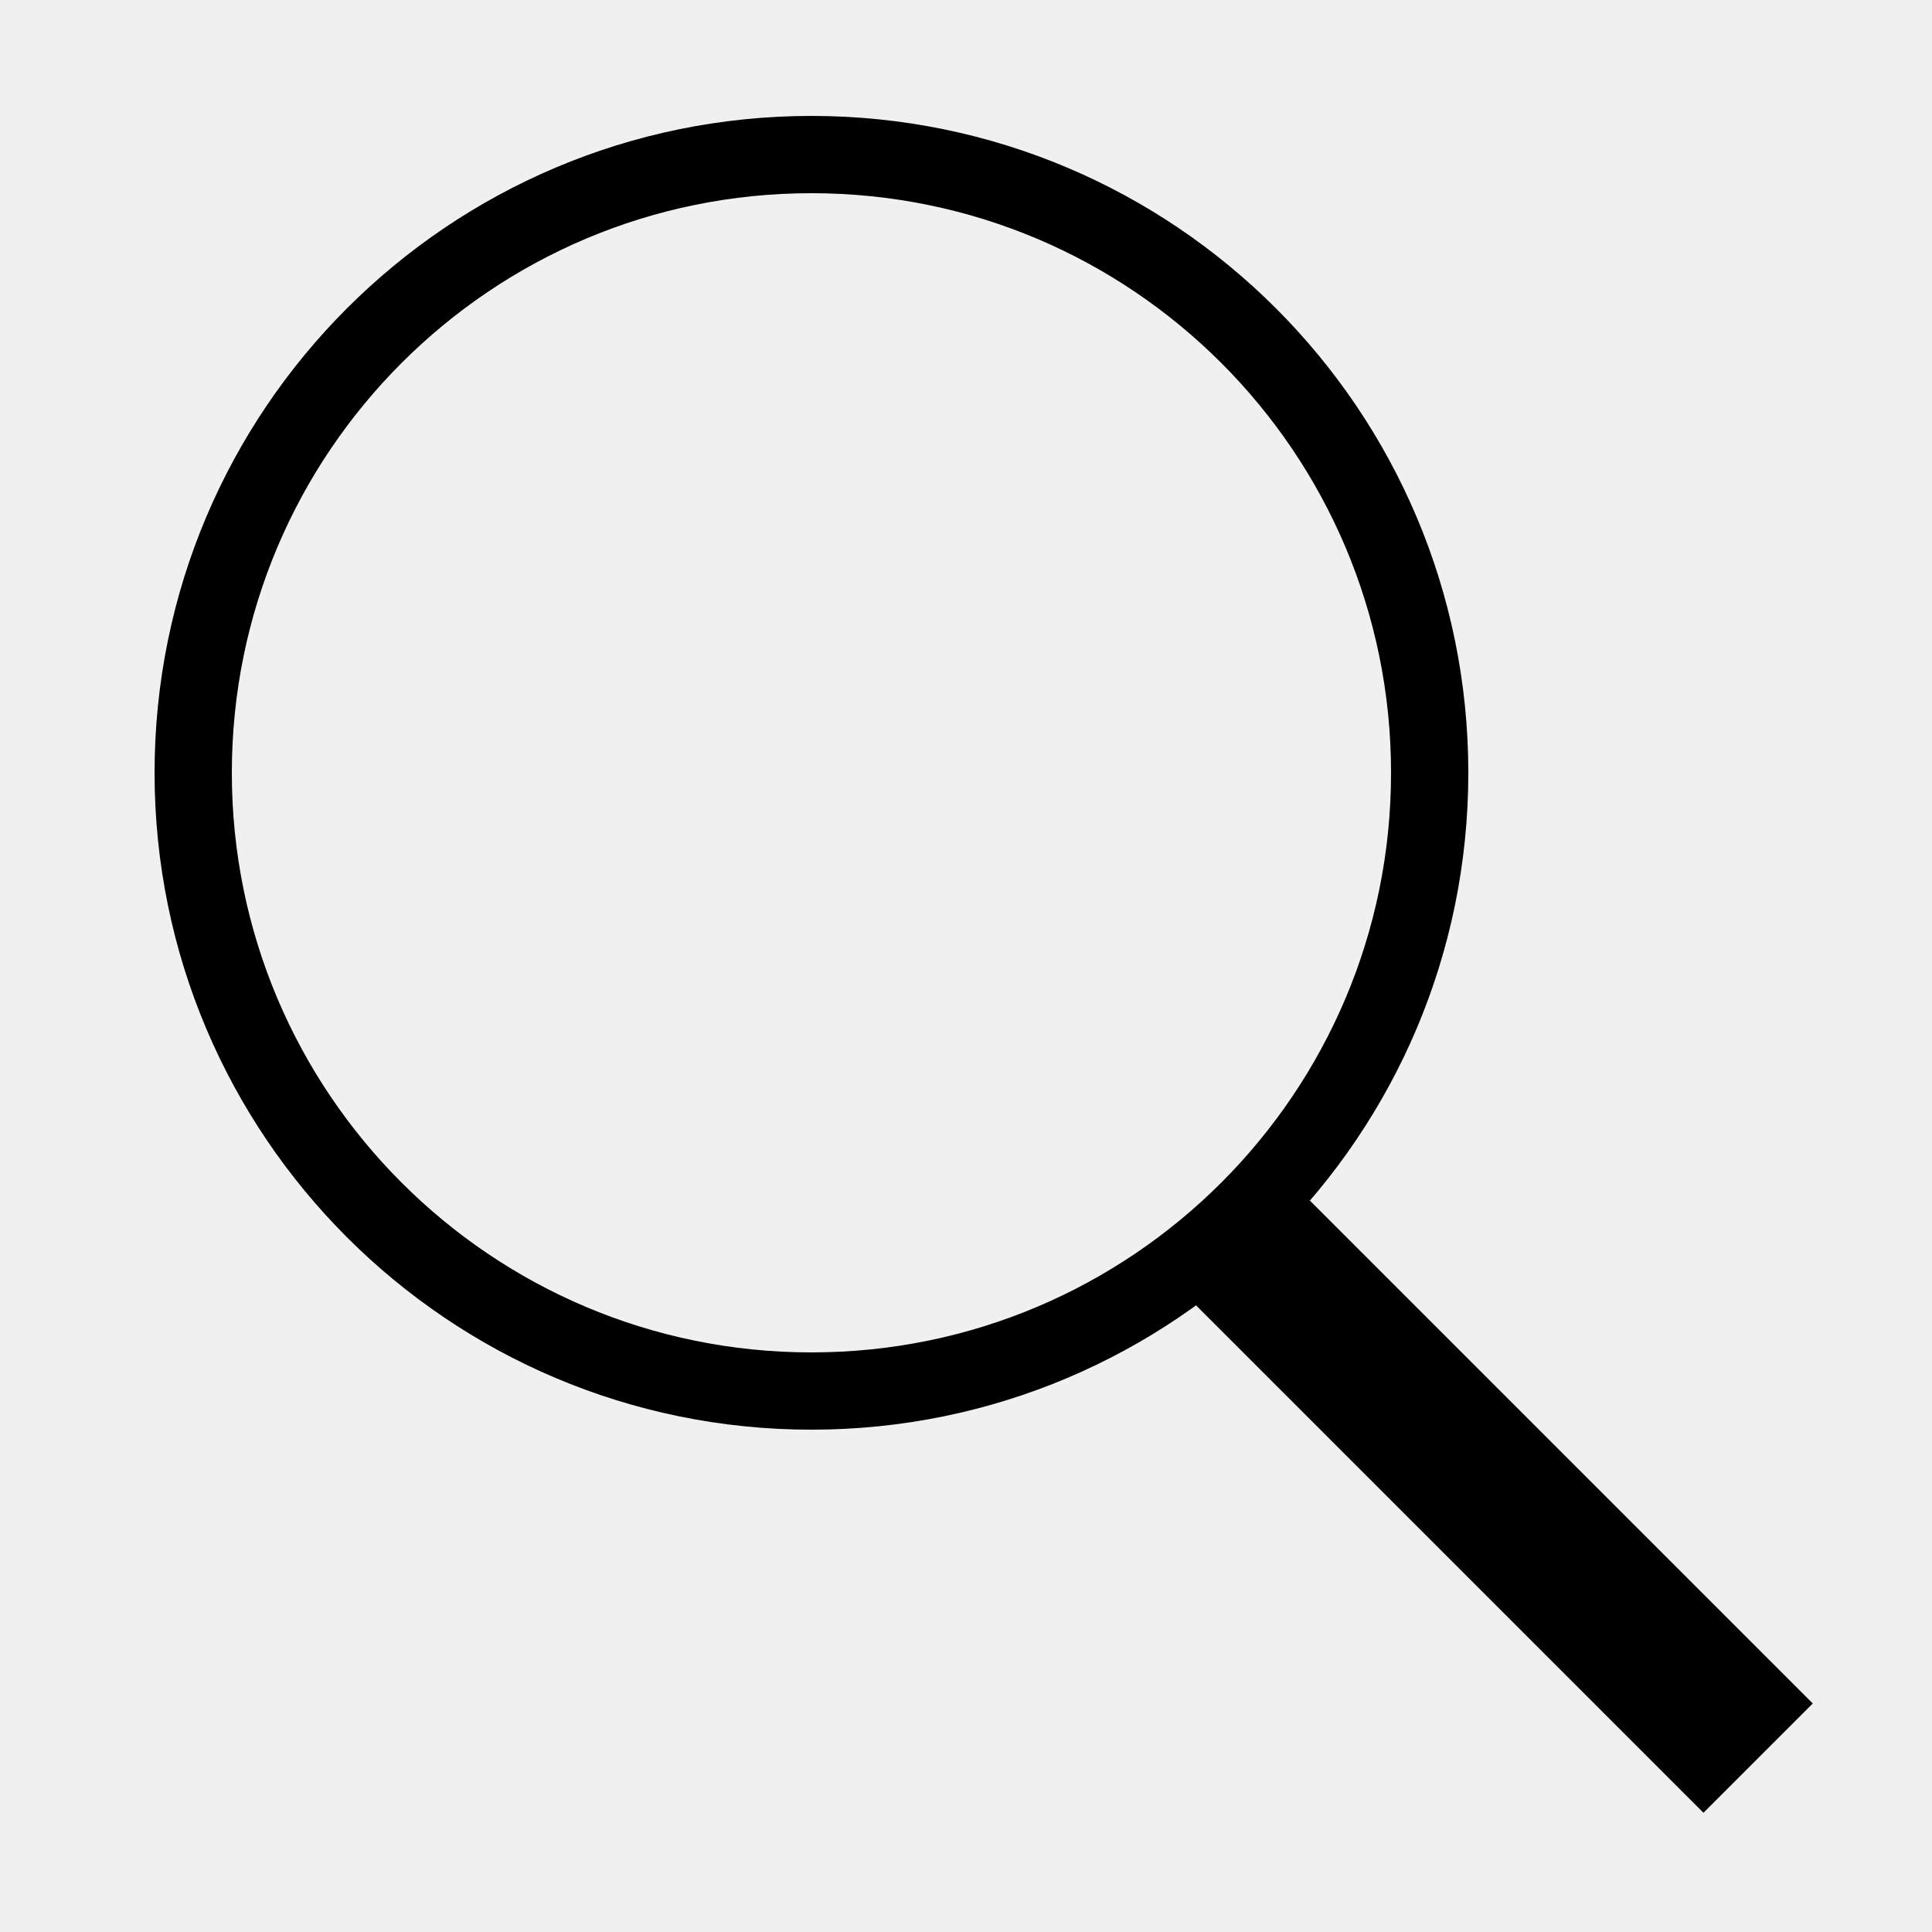
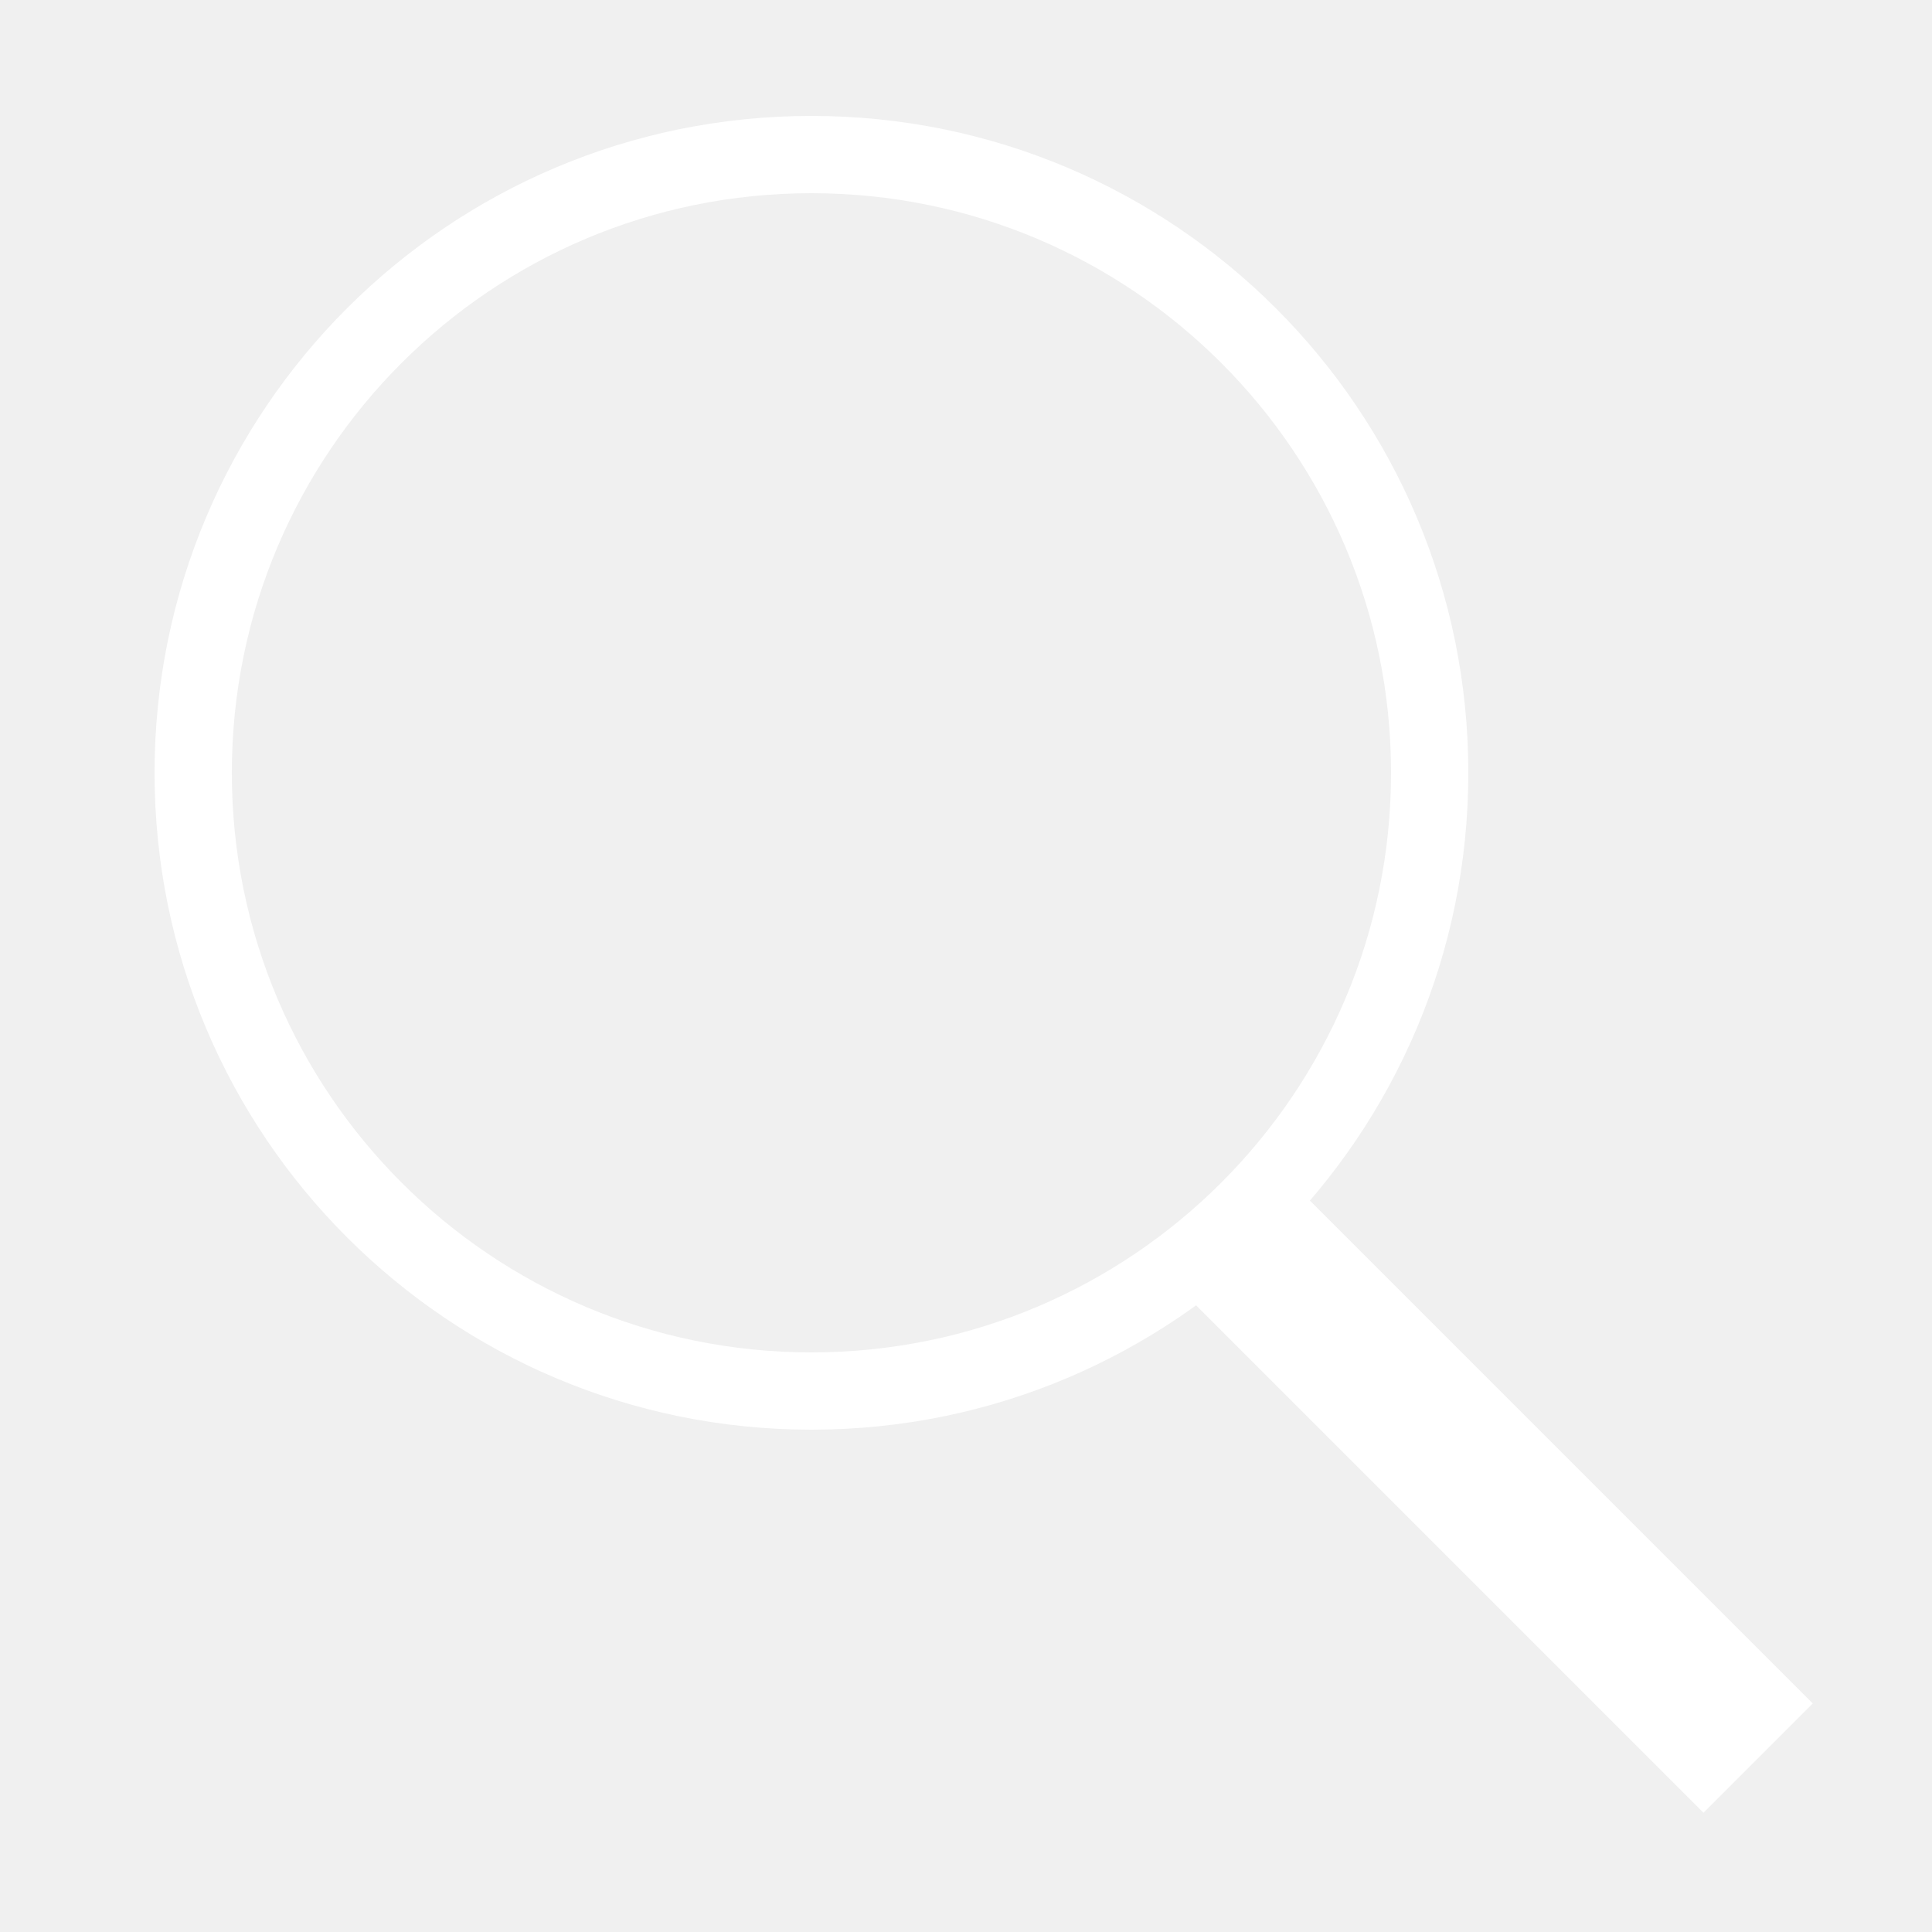
<svg xmlns="http://www.w3.org/2000/svg" enable-background="new 0 0 50 50" height="50px" id="Layer_1" version="1.1" viewBox="0 0 50 50" width="50px" xml:space="preserve">
  <rect fill="none" height="50" width="50" />
-   <circle cx="21" cy="20" fill="none" r="16" stroke="#000000" stroke-linecap="round" stroke-miterlimit="10" stroke-width="2" />
-   <line fill="none" stroke="#000000" stroke-miterlimit="10" stroke-width="4" x1="32.229" x2="45.5" y1="32.229" y2="45.5" />
+   <circle cx="21" cy="20" fill="none" r="16" stroke="white" stroke-linecap="round" stroke-miterlimit="10" stroke-width="2" />
+   <line fill="white" stroke="white" stroke-miterlimit="10" stroke-width="4" x1="32.229" x2="45.5" y1="32.229" y2="45.5" />
</svg>
